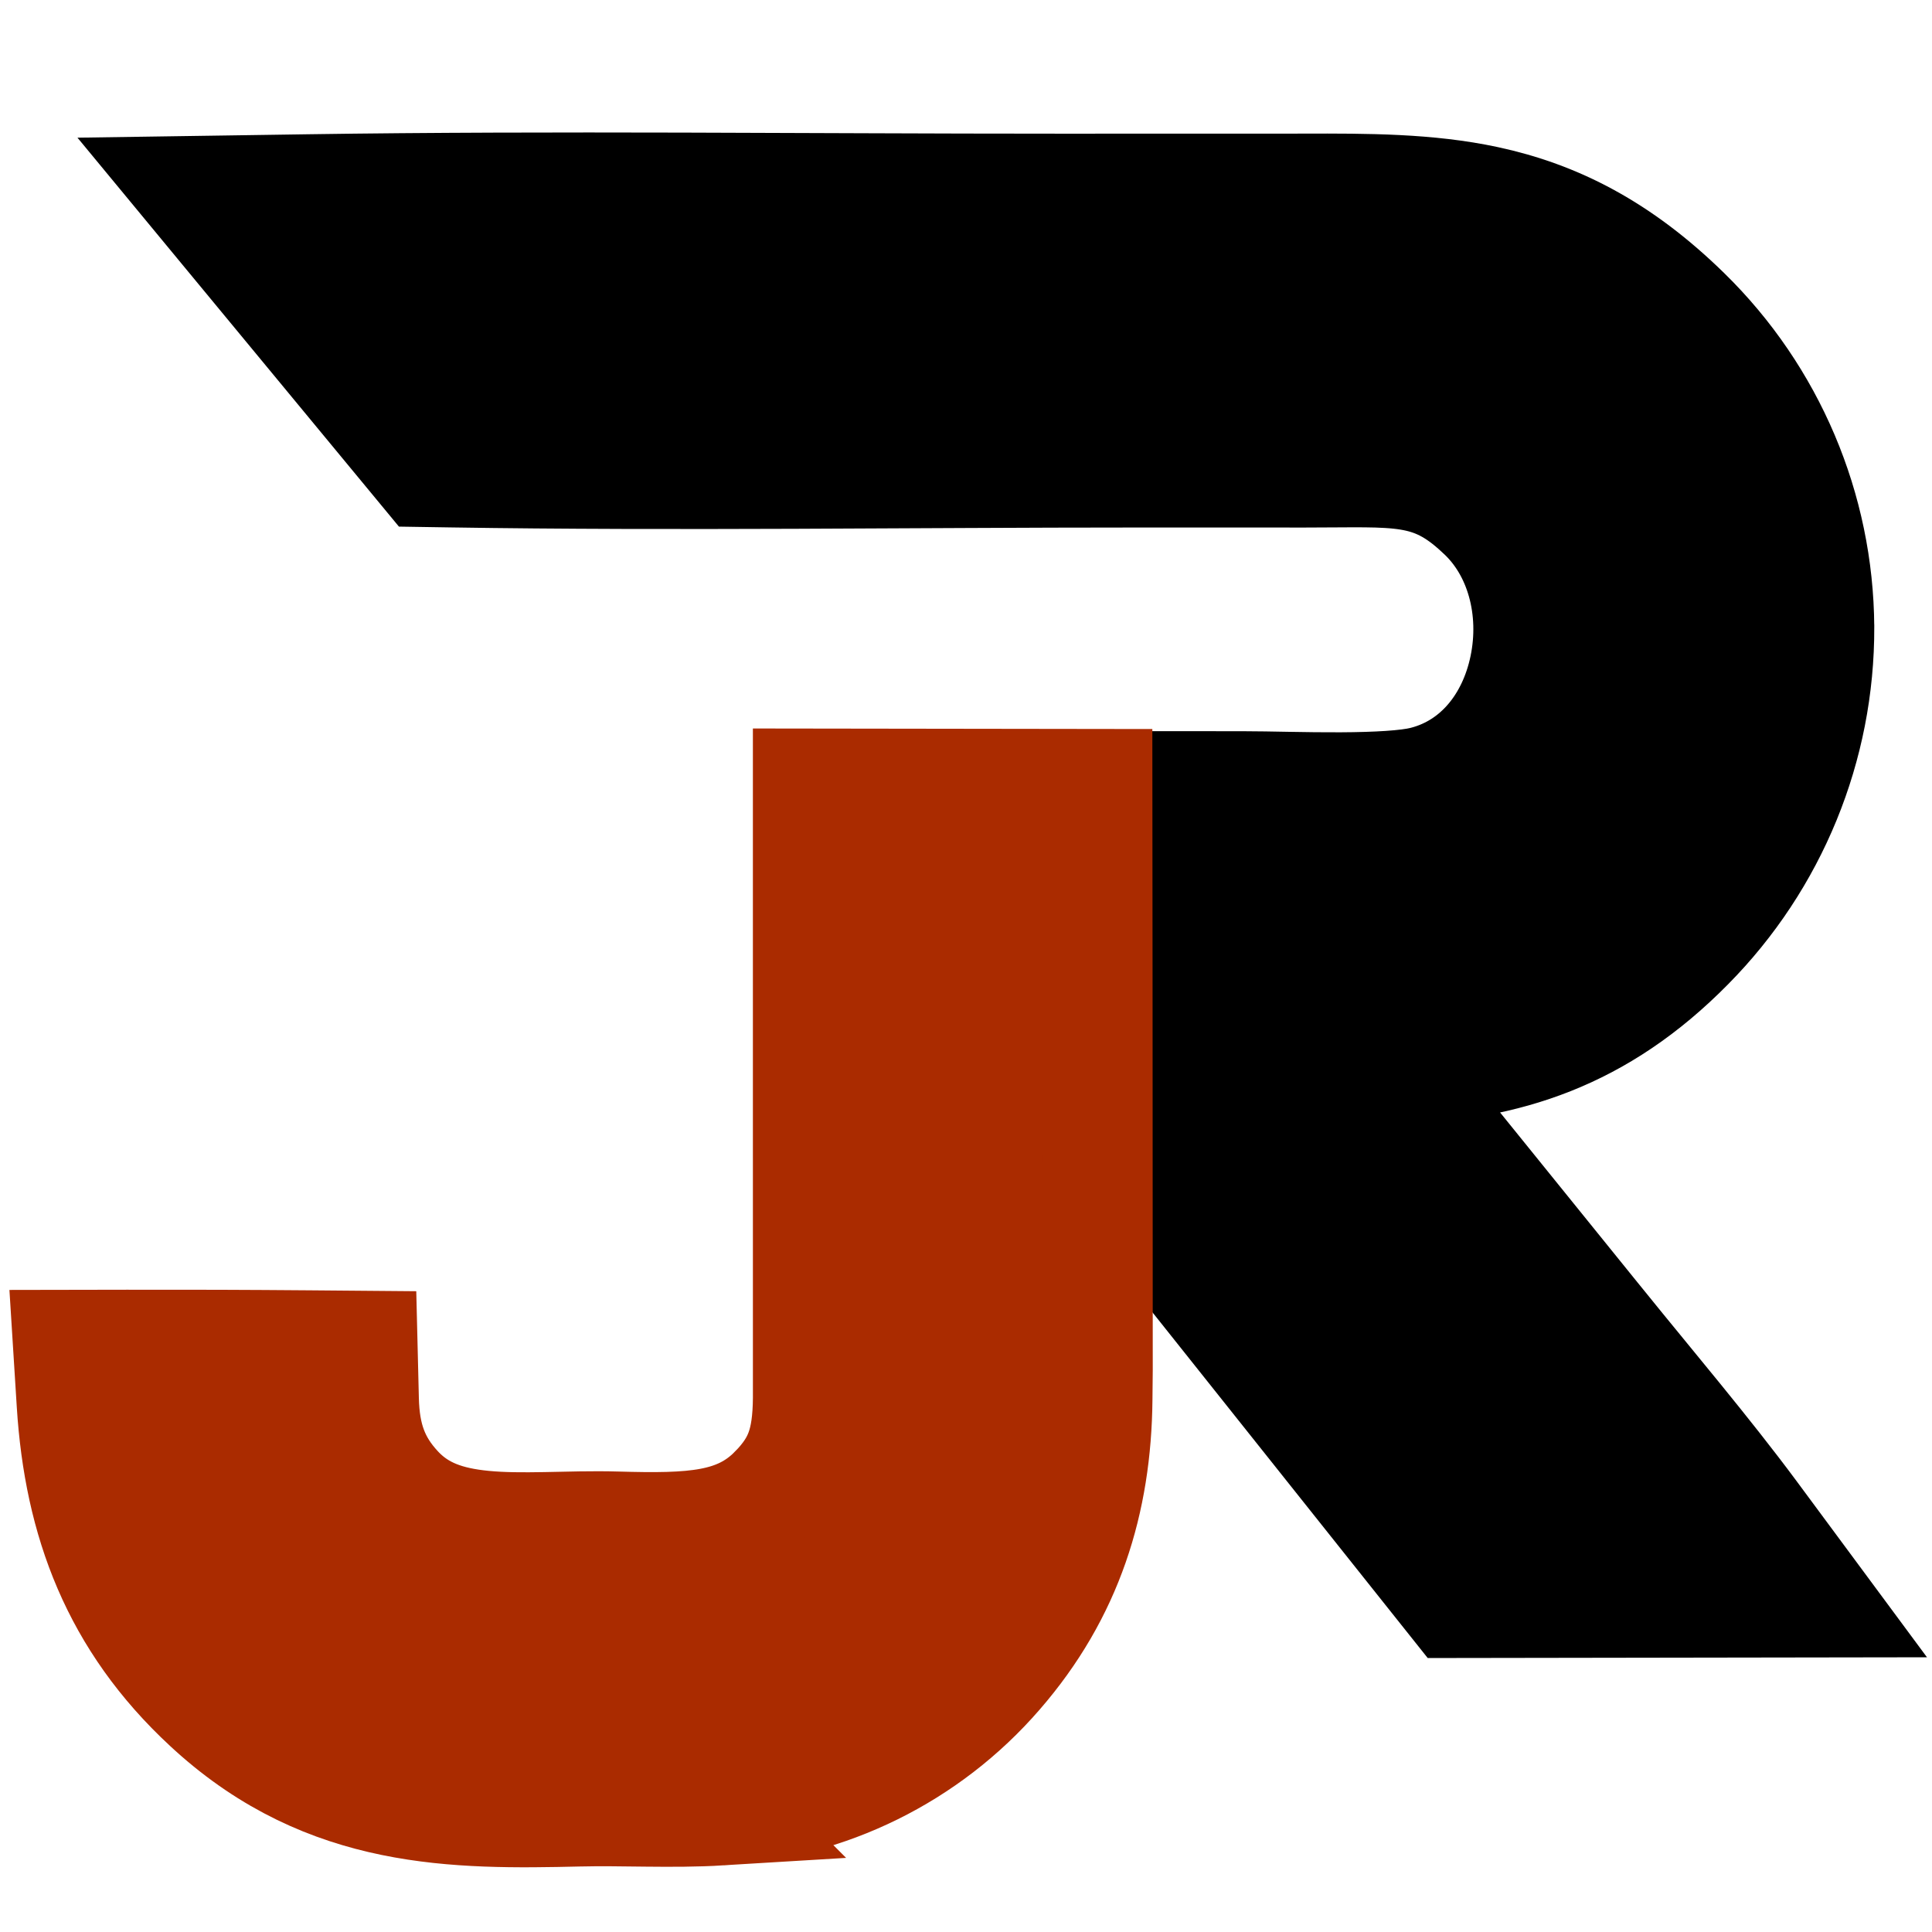
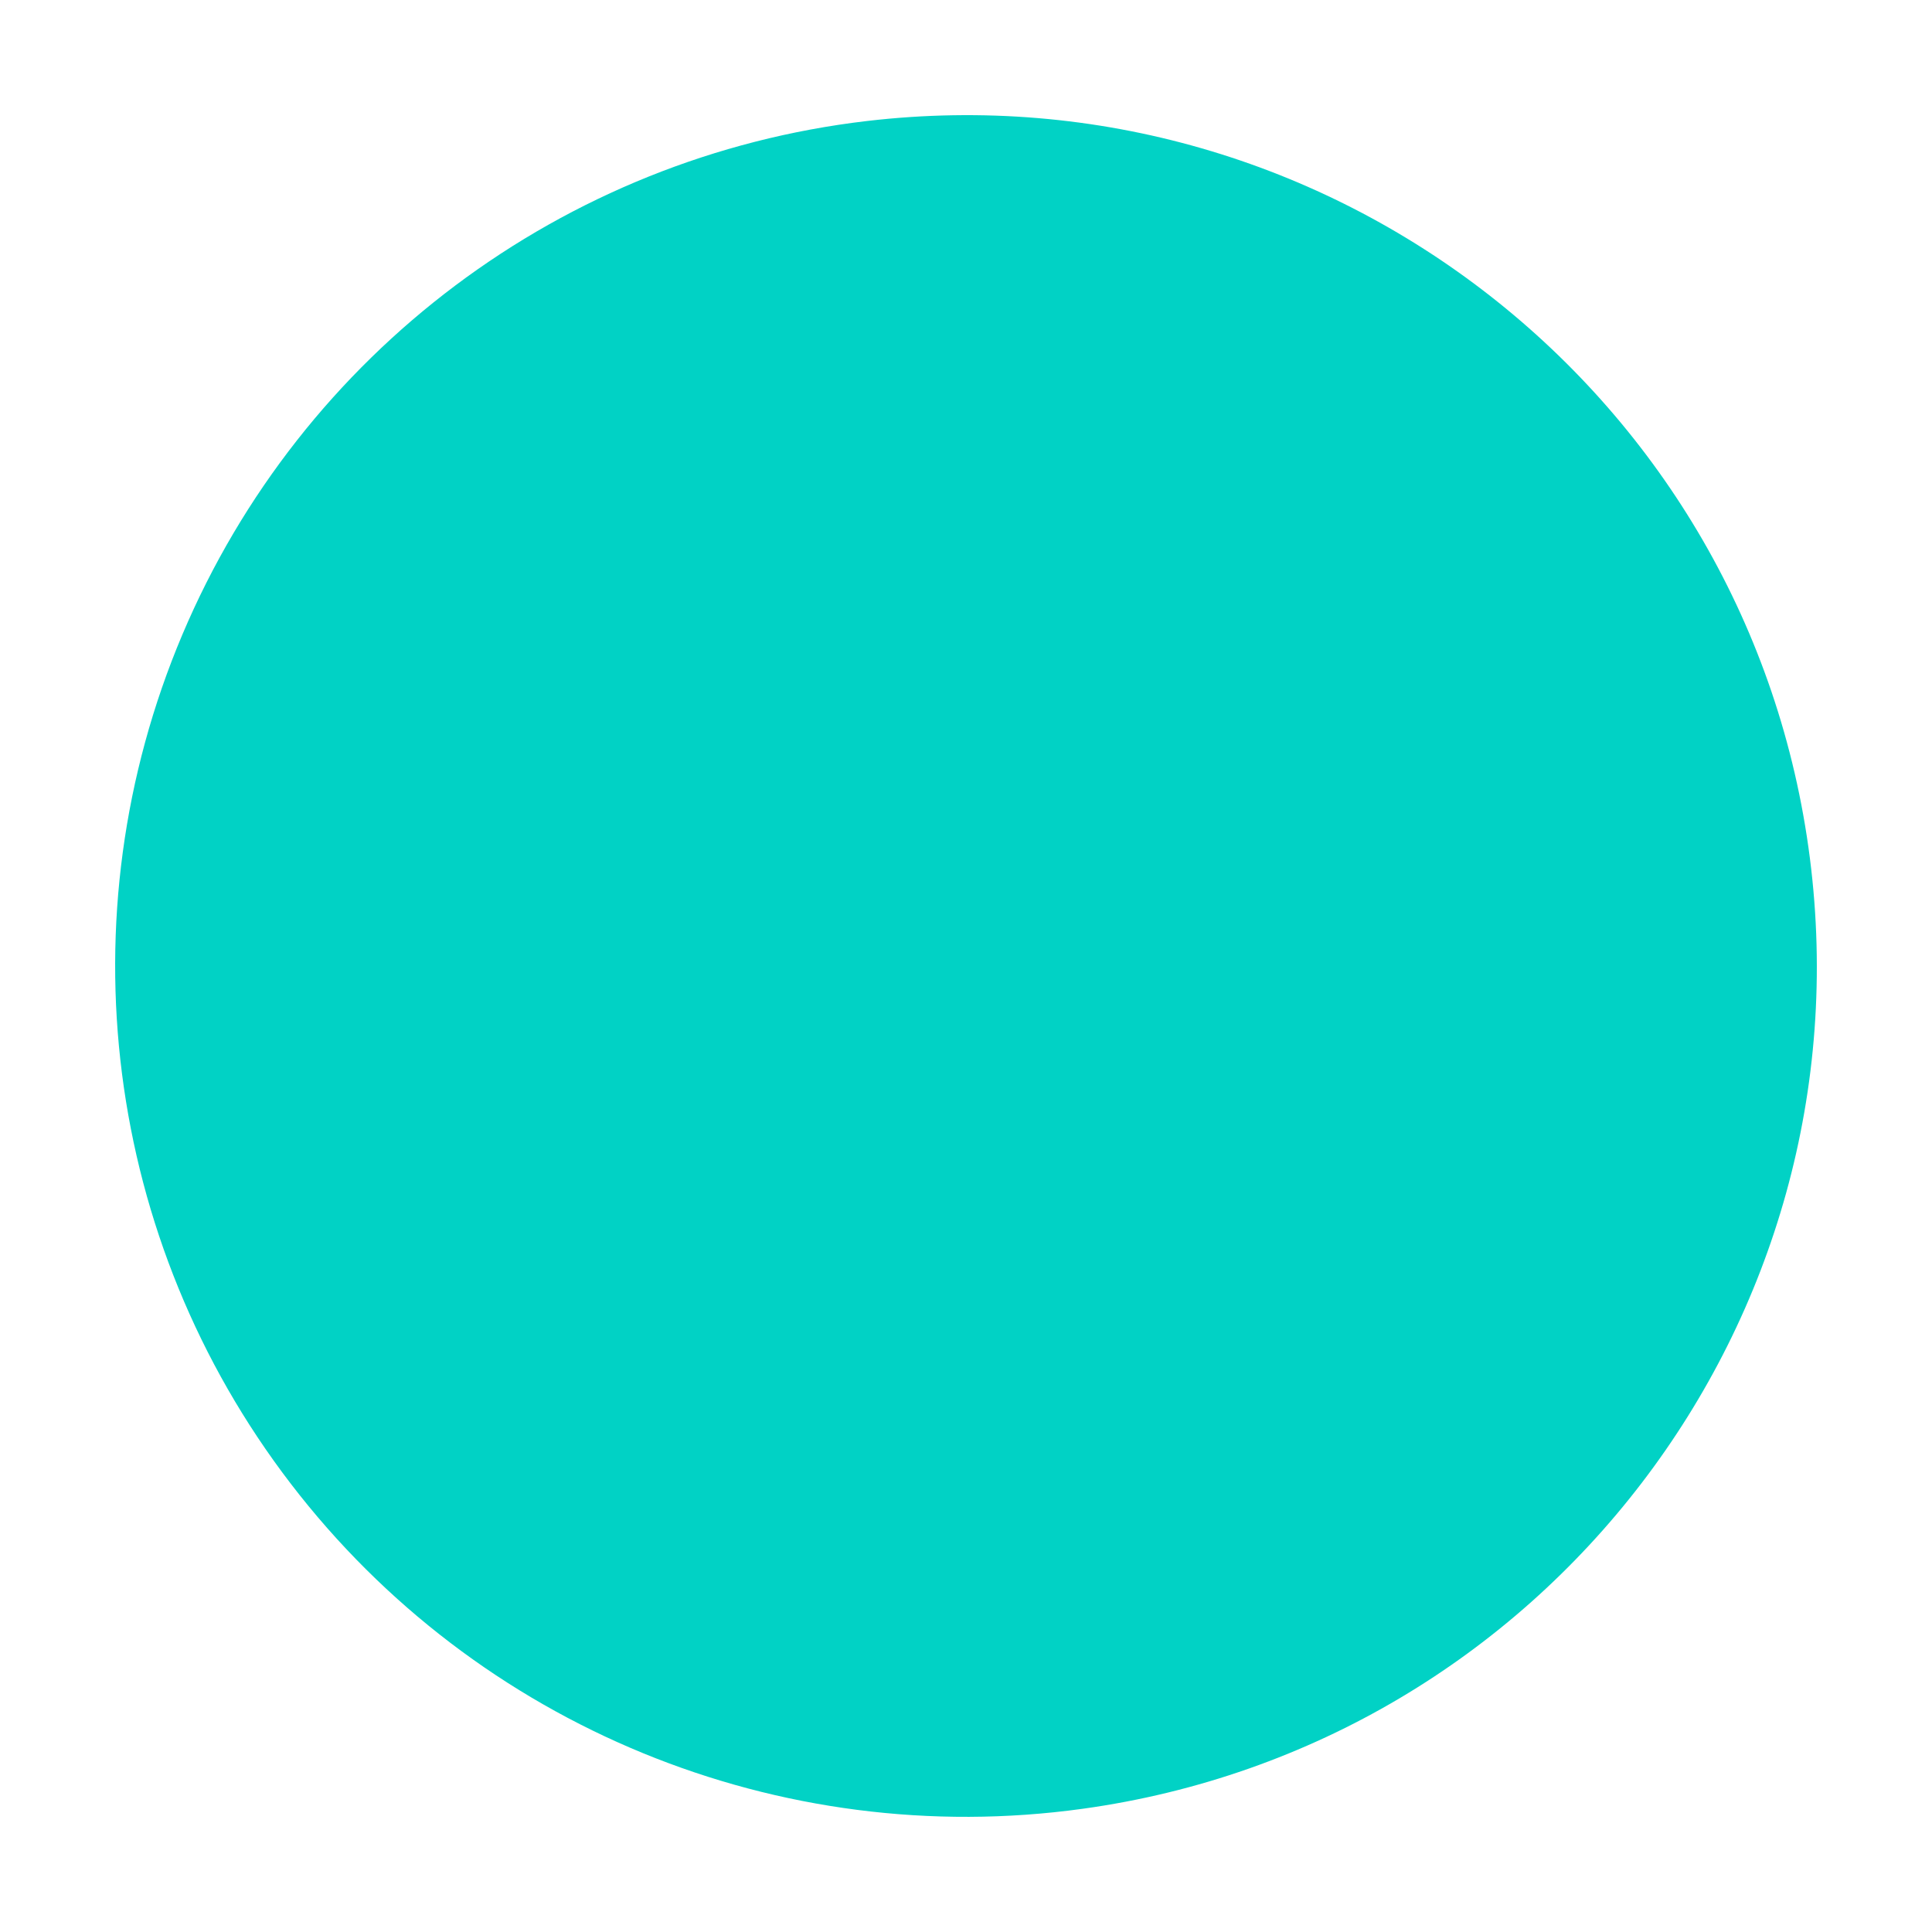
- <svg xmlns="http://www.w3.org/2000/svg" width="350" height="350" viewBox="0 0 350 350" fill="none">
-   <path d="M55.852 34.323C100.557 33.661 146.774 34.223 191.296 34.216H191.297L231.334 34.214L236.233 34.204C247.626 34.17 258.731 34.173 269.229 36.424C281.857 39.131 293.469 44.979 305.37 56.631C320.705 71.632 329.413 92.144 329.54 113.601L329.541 113.614V113.627C329.613 135.219 321.118 155.957 305.931 171.297C289.839 187.625 272.906 193.029 252.624 193.777L290.214 240.266L290.215 240.267C298.598 250.637 309.255 263.219 317.487 274.342L329.269 290.261L309.464 290.291L268.288 290.354L263.458 290.361L260.449 286.583L217.42 232.54V232.539C211.285 224.88 202.728 213.52 196.97 207.172L196.382 206.523L195.915 205.783C195.084 204.464 192.951 201.717 190.213 198.355C188.09 195.75 184.729 191.722 183.336 190.012C179.605 185.744 176.022 181.162 172.68 176.947C169.221 172.586 165.971 168.556 162.634 164.97L161.756 164.026L161.242 163.07C161.234 163.06 161.224 163.047 161.214 163.034C160.962 162.719 160.867 162.627 160.274 161.925C159.379 160.863 157.679 158.8 156.604 155.853L151.699 142.414L166.005 142.425L225.153 142.467H225.152C227.536 142.467 230.458 142.527 233.445 142.578C236.489 142.631 239.699 142.678 242.863 142.663C249.522 142.632 254.88 142.314 257.783 141.607L258.233 141.493C267.624 139.009 274.084 131.05 276.2 120.869C278.373 110.419 275.521 99.515 268.213 92.861L268.157 92.811L268.103 92.76C259.294 84.495 253.234 85.577 236.55 85.569L206.135 85.564C165.407 85.562 122.536 86.191 81.652 85.547L77.041 85.475L74.103 81.92L48.292 50.693L35.017 34.632L55.852 34.323Z" fill="black" stroke="black" stroke-width="20" />
-   <path d="M156.406 142L188.787 142.044L198.765 142.058L198.774 152.035L198.798 178.323V178.327L198.832 248.054V248.158L198.778 253.509C198.599 271.961 193.508 288.531 180.757 303.194C168.028 317.884 149.909 326.807 130.509 327.945L130.51 327.946C126.08 328.217 121.495 328.206 117.211 328.162C112.806 328.117 108.789 328.04 104.974 328.132H104.97C82.473 328.664 59.454 328.716 38.422 309.706L37.627 308.979C21.096 293.669 14.356 275.547 13.02 254.273L12.354 243.665L22.982 243.646C33.977 243.627 44.973 243.66 55.971 243.753L65.649 243.835L65.884 253.511C66.05 260.379 67.768 265.16 71.997 269.718L72.368 270.107C76.234 274.062 81.06 275.783 87.566 276.415C91.013 276.75 94.704 276.756 98.83 276.681C102.777 276.608 107.348 276.452 111.72 276.578H111.719C125.52 276.974 133.718 276.596 140.195 270.065L140.196 270.064C142.81 267.43 144.203 265.13 145.036 262.827C145.905 260.426 146.366 257.471 146.397 253.229L146.393 152V141.986L156.406 142Z" fill="#AA2B00" stroke="#AA2B00" stroke-width="20" />
+ <svg xmlns="http://www.w3.org/2000/svg" width="151" height="151" viewBox="0 0 151 151" fill="none">
+   <path d="M67.763 9.457C103.969 5.218 136.839 30.919 141.457 67.08C146.075 103.24 120.718 136.377 84.608 141.371C60.911 144.65 37.281 134.946 22.725 115.961C8.17 96.977 4.935 71.637 14.251 49.603C23.569 27.571 44.003 12.24 67.763 9.457Z" fill="#01D2C5" />
</svg>
